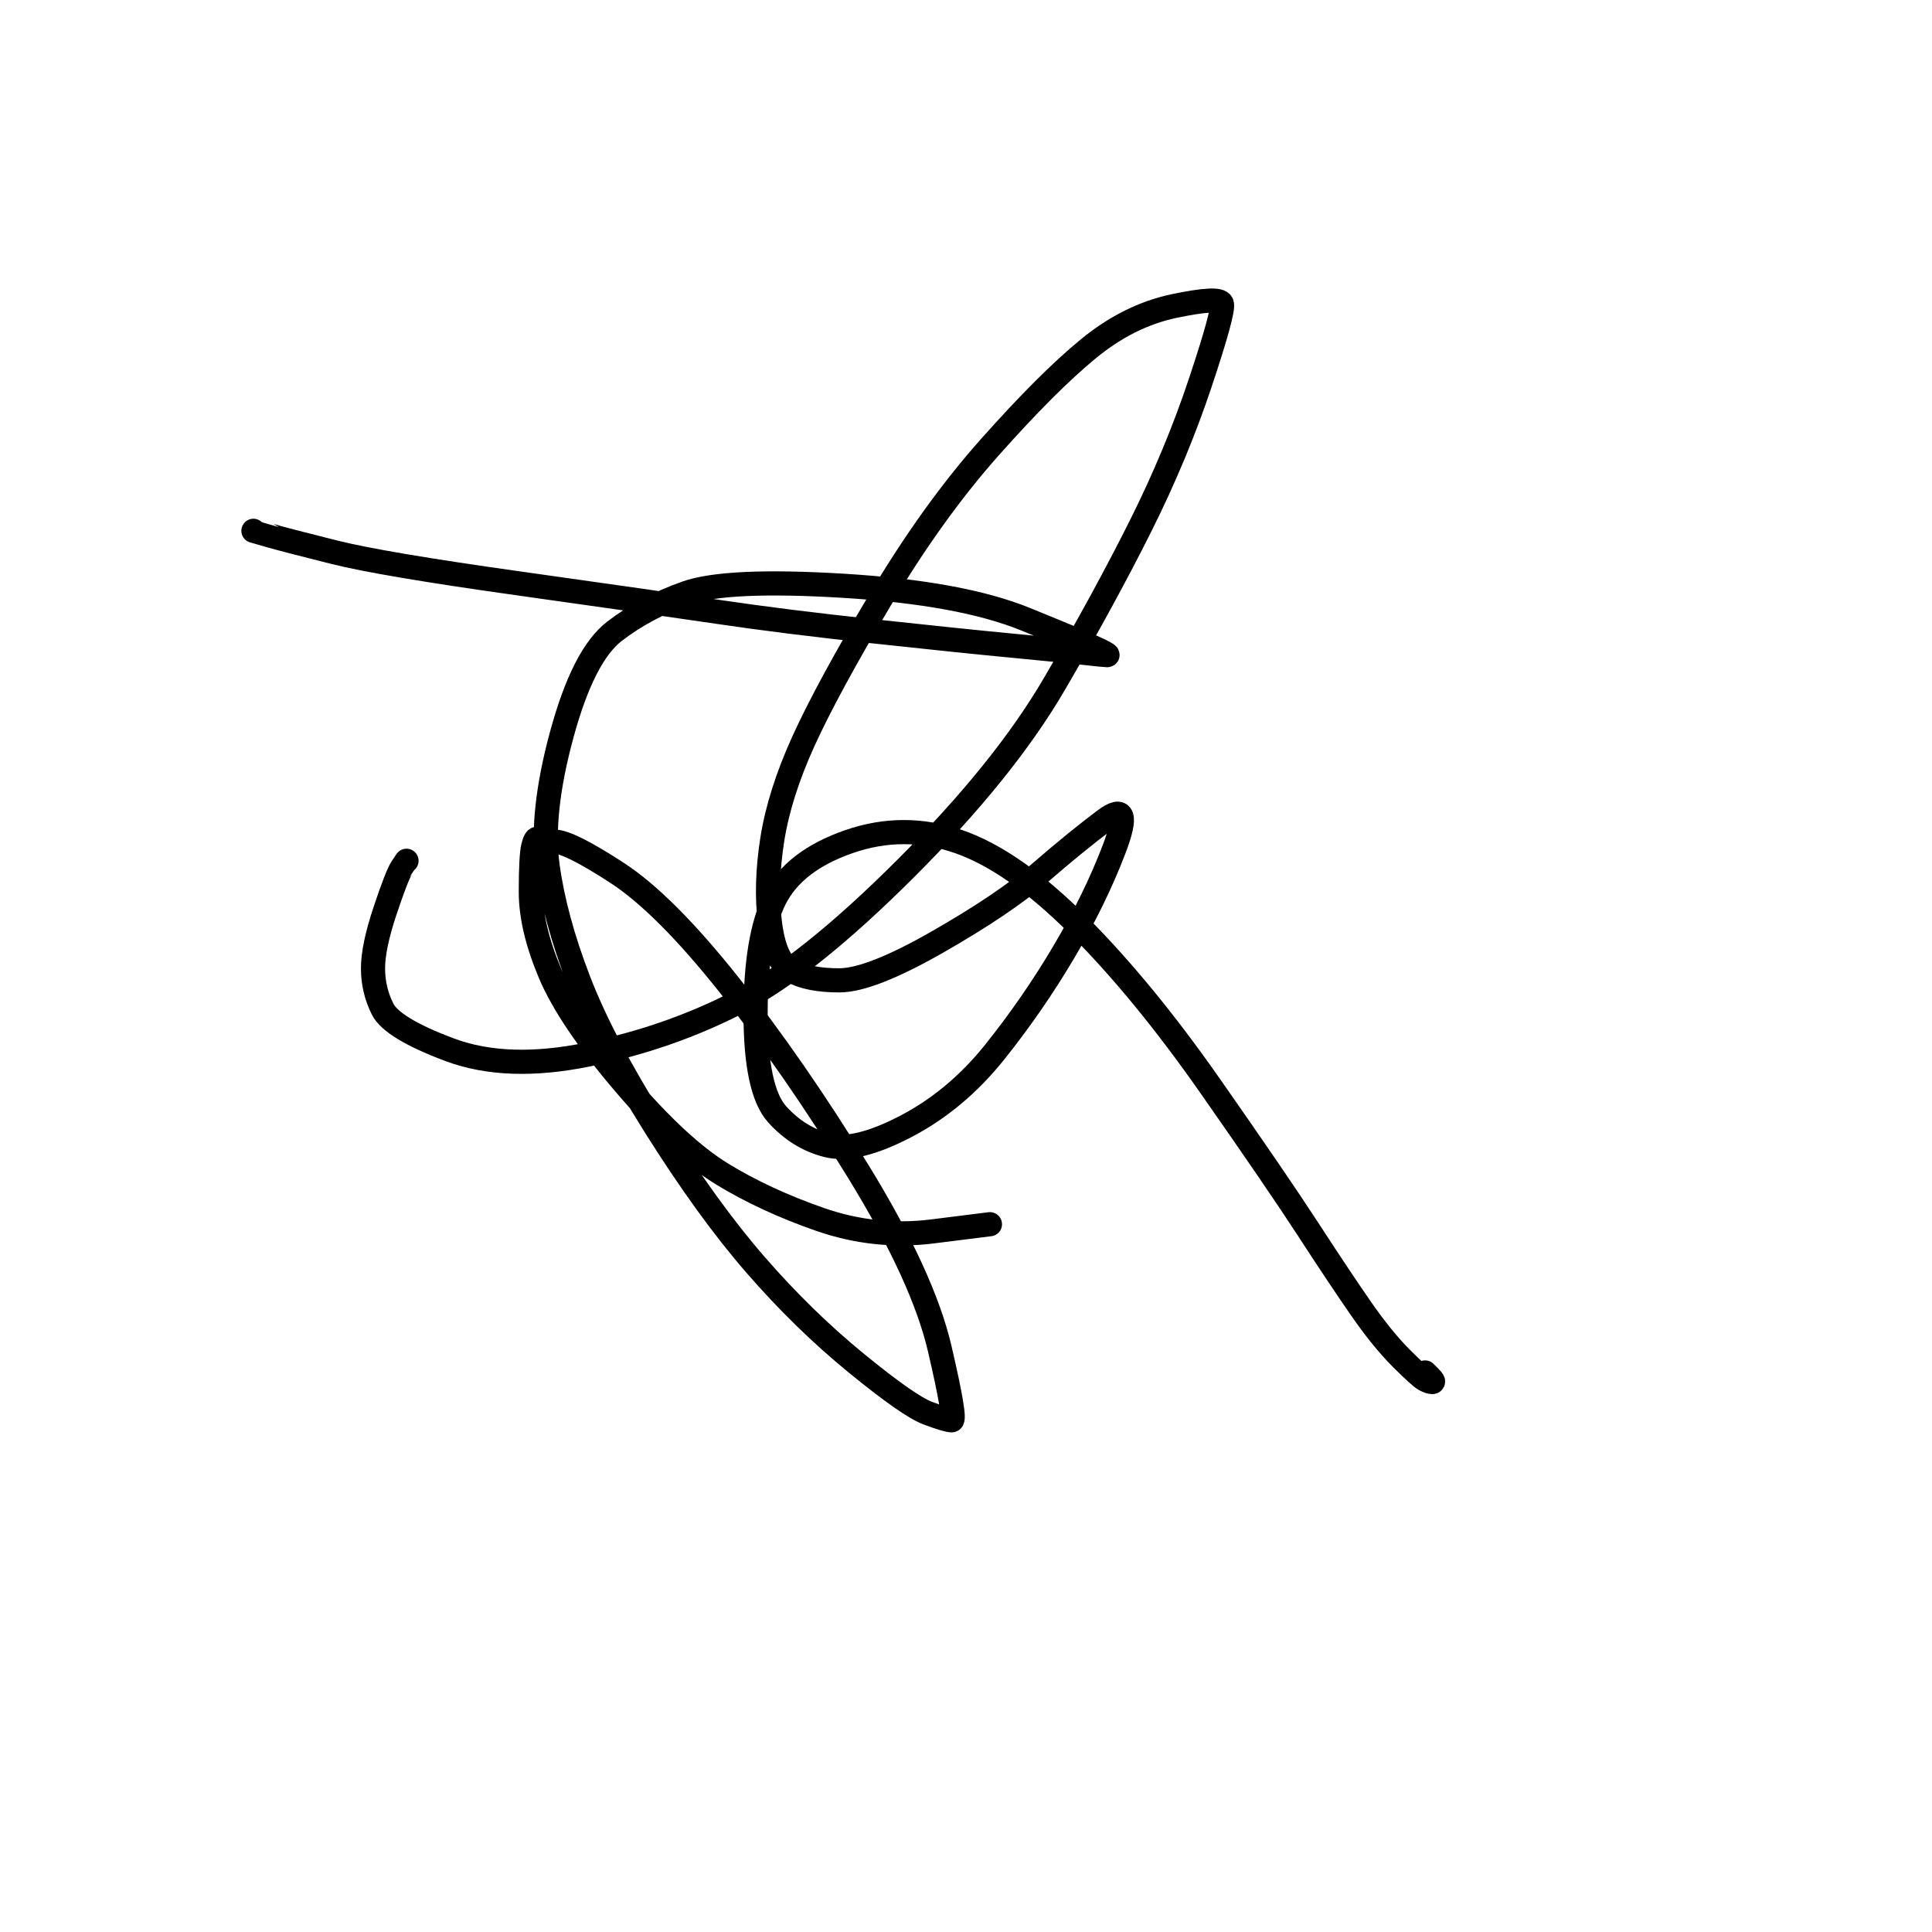
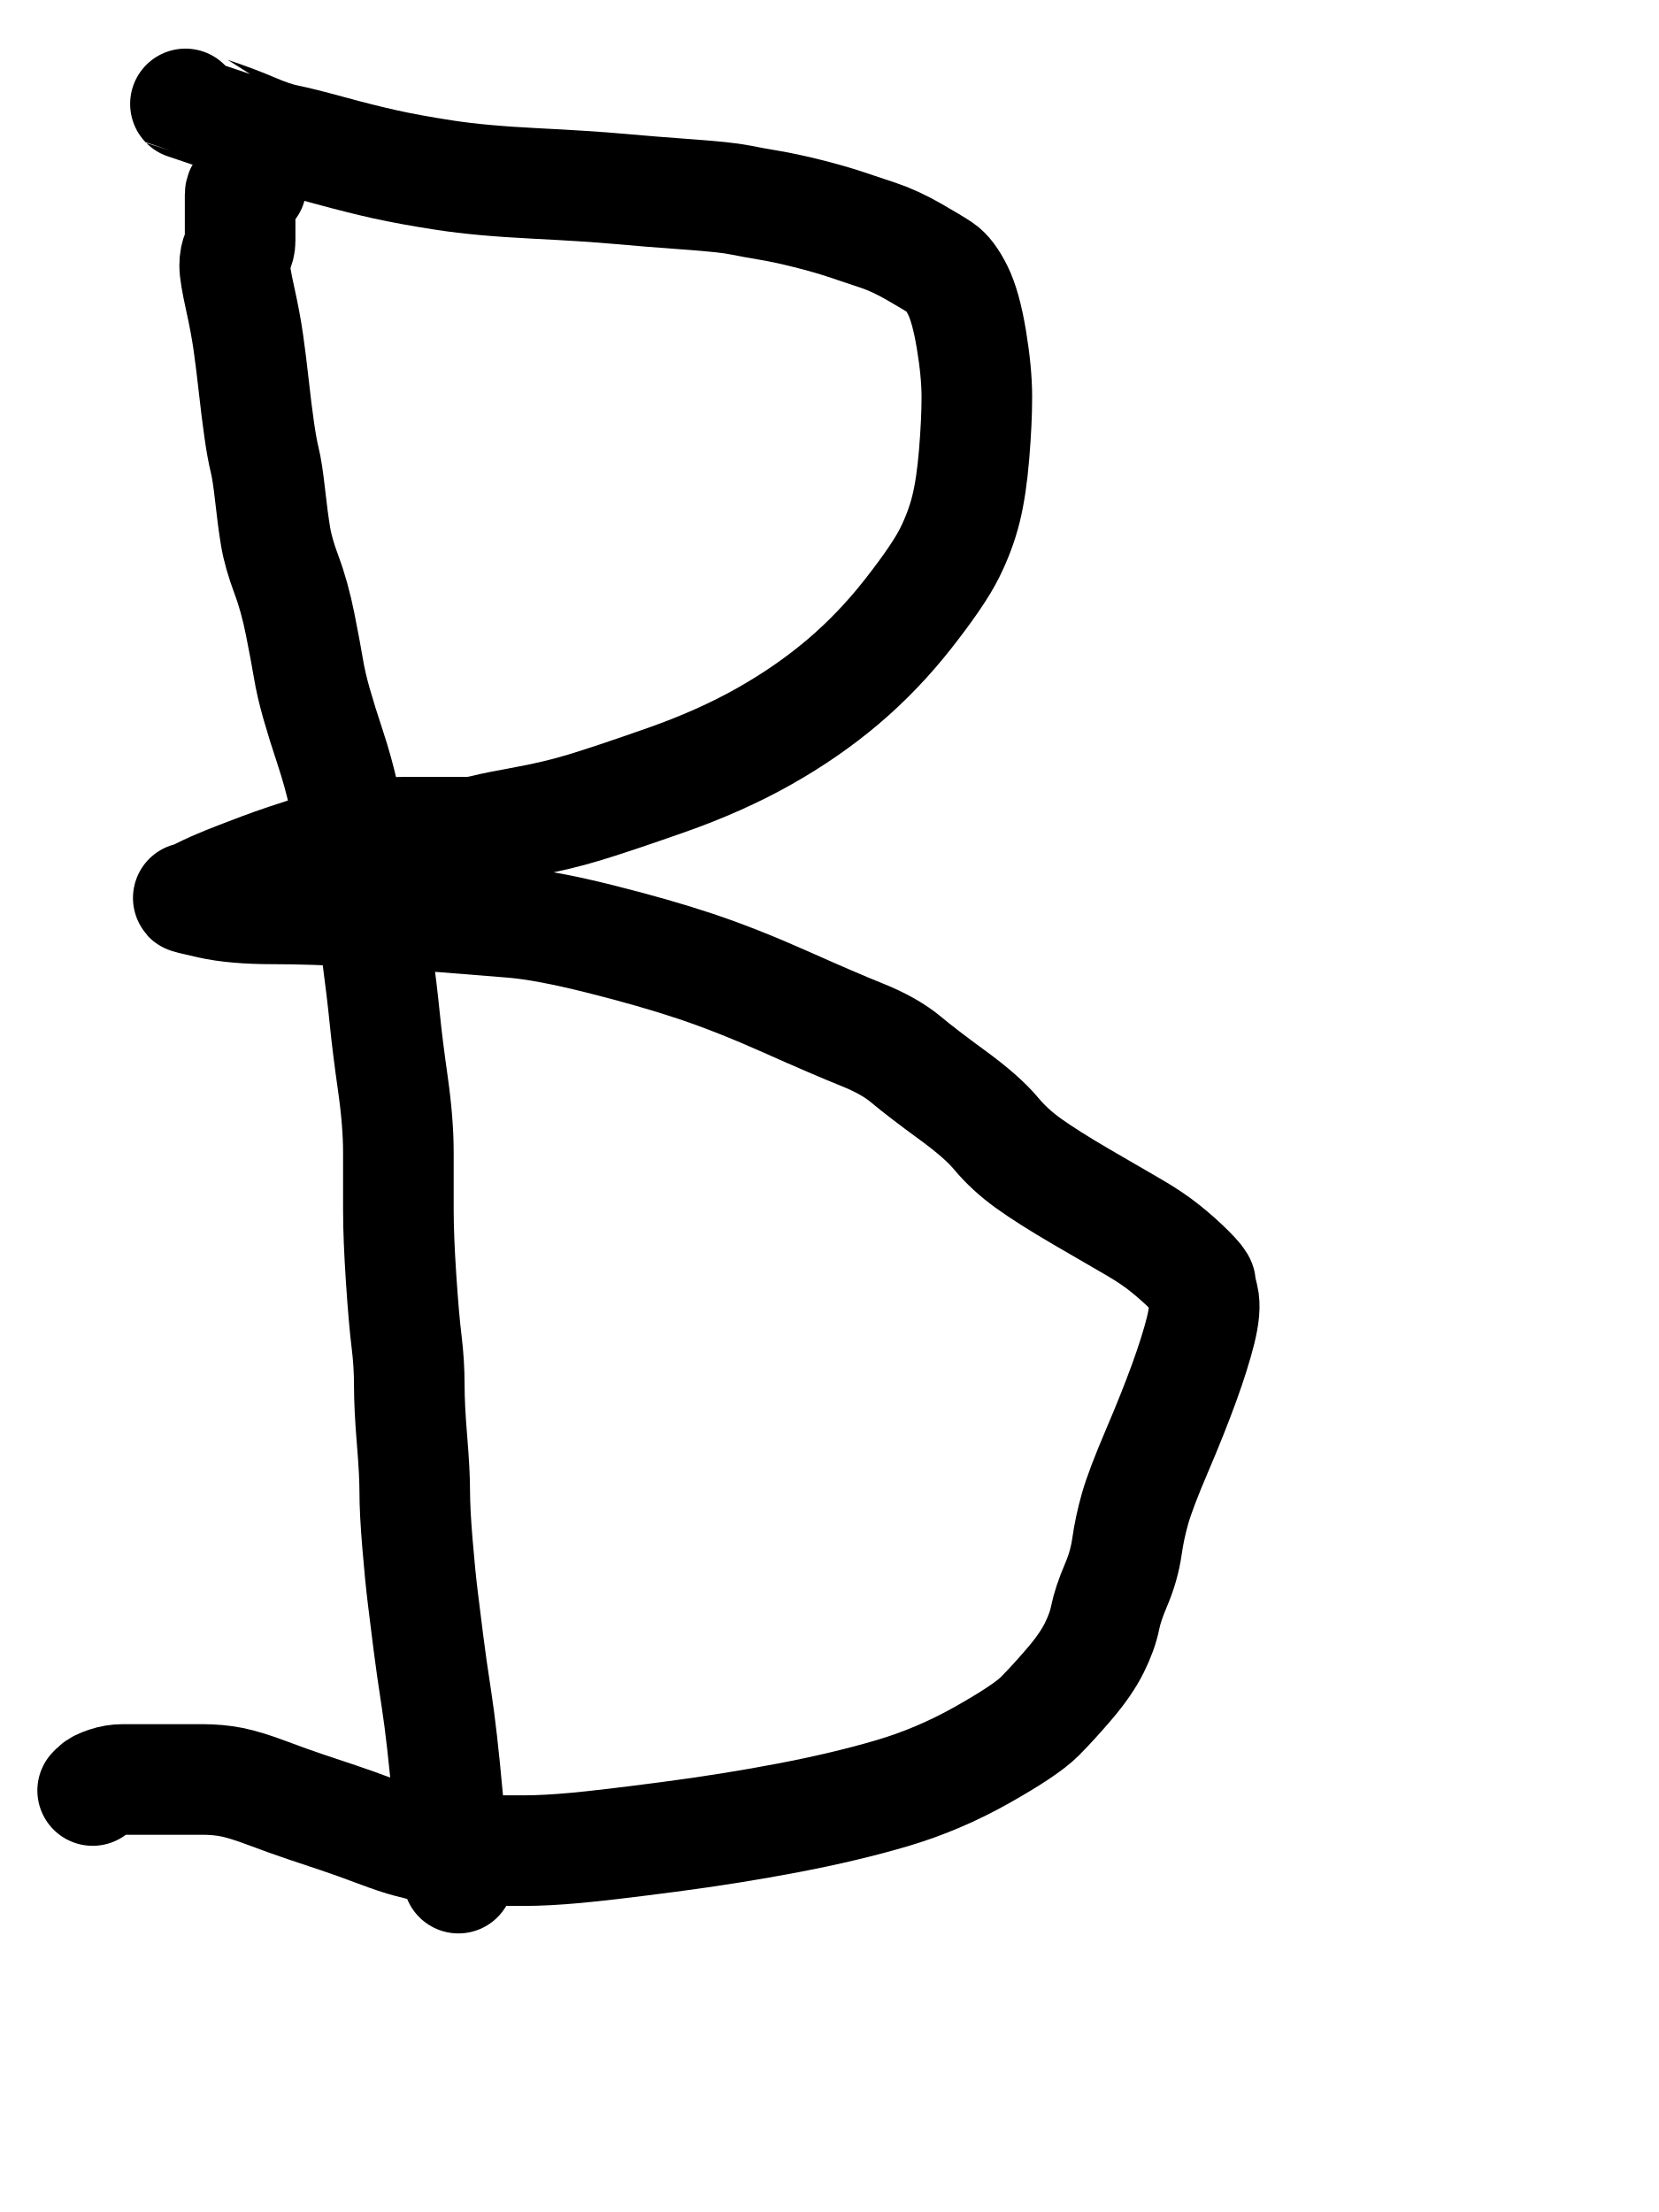
- <svg xmlns="http://www.w3.org/2000/svg" version="1.1" width="400" height="400" viewBox="0 0 400 400" xml:space="preserve">
+ <svg xmlns="http://www.w3.org/2000/svg" version="1.1" width="300" height="400" viewBox="0 0 300 400" xml:space="preserve">
  <defs>
</defs>
-   <g transform="matrix(1 0 0 1 187.04 173.98)">
-     <path style="stroke: rgb(0,0,0); stroke-width: 5; stroke-dasharray: none; stroke-linecap: round; stroke-dashoffset: 0; stroke-linejoin: round; stroke-miterlimit: 10; fill: none; fill-rule: nonzero; opacity: 1;" transform=" translate(-187.04, -173.98)" d="M 84.163 178.213 Q 84.158 178.218 83.168 179.703 Q 82.178 181.188 79.703 188.614 Q 77.228 196.04 77.228 200.495 Q 77.228 204.95 79.208 208.911 Q 81.188 212.871 93.069 217.327 Q 104.95 221.782 121.782 218.317 Q 138.614 214.851 152.97 207.426 Q 167.327 200 187.624 179.703 Q 207.921 159.406 218.317 141.584 Q 228.713 123.762 236.139 108.911 Q 243.564 94.059 248.515 79.208 Q 253.465 64.356 252.97 62.871 Q 252.475 61.386 243.069 63.366 Q 233.663 65.347 225.248 72.277 Q 216.832 79.208 204.95 92.574 Q 193.069 105.941 182.178 124.257 Q 171.287 142.574 166.337 153.465 Q 161.386 164.356 159.901 173.762 Q 158.416 183.168 159.406 191.089 Q 160.396 199.01 163.861 200.99 Q 167.327 202.97 173.762 202.97 Q 180.198 202.97 194.059 195.05 Q 207.921 187.129 215.347 180.693 Q 222.772 174.257 228.713 169.802 Q 234.653 165.347 230.693 175.743 Q 226.733 186.139 220.297 197.03 Q 213.861 207.921 205.941 217.822 Q 198.02 227.723 187.624 233.168 Q 177.228 238.614 171.287 237.129 Q 165.347 235.644 160.891 230.693 Q 156.436 225.743 156.436 209.901 Q 156.436 194.059 160.396 186.139 Q 164.356 178.218 175.743 174.257 Q 187.129 170.297 198.515 174.257 Q 209.901 178.218 223.267 191.584 Q 236.634 204.95 250.495 224.752 Q 264.356 244.554 270.792 254.455 Q 277.228 264.356 281.683 270.792 Q 286.139 277.228 290.099 281.188 Q 294.059 285.149 295.05 285.644 Q 296.04 286.139 296.535 286.139 Q 297.03 286.139 296.04 285.149 L 295.045 284.153" stroke-linecap="round" />
+   <g transform="matrix(1 0 0 1 62.66 186.63)">
+     <path style="stroke: rgb(0,0,0); stroke-width: 20; stroke-dasharray: none; stroke-linecap: round; stroke-dashoffset: 0; stroke-linejoin: round; stroke-miterlimit: 10; fill: none; fill-rule: nonzero; opacity: 1;" transform=" translate(-62.66, -186.63)" d="M 45.415 33.643 Q 45.395 33.663 44.901 33.663 Q 44.408 33.663 43.914 34.158 Q 43.421 34.653 43.421 35.149 Q 43.421 35.644 43.421 36.634 Q 43.421 37.624 43.421 38.614 Q 43.421 39.604 43.421 40.594 Q 43.421 41.584 43.421 42.079 Q 43.421 42.574 43.421 43.564 Q 43.421 44.554 42.928 45.545 Q 42.434 46.535 42.434 48.02 Q 42.434 49.505 43.421 53.96 Q 44.408 58.416 44.901 61.881 Q 45.395 65.347 45.888 69.802 Q 46.382 74.257 46.875 77.723 Q 47.368 81.188 47.862 83.168 Q 48.355 85.149 48.849 89.604 Q 49.342 94.059 49.836 97.03 Q 50.329 100 51.809 103.96 Q 53.289 107.921 54.276 112.871 Q 55.263 117.822 55.757 120.792 Q 56.25 123.762 57.237 127.228 Q 58.224 130.693 59.704 135.149 Q 61.184 139.604 62.171 144.059 Q 63.158 148.515 65.132 156.436 Q 67.105 164.356 68.092 171.782 Q 69.079 179.208 69.572 184.158 Q 70.066 189.109 71.053 196.04 Q 72.039 202.97 72.039 208.416 Q 72.039 213.861 72.039 218.812 Q 72.039 223.762 72.533 231.188 Q 73.026 238.614 73.52 242.574 Q 74.013 246.535 74.013 250.495 Q 74.013 254.455 74.507 260.396 Q 75 266.337 75 269.802 Q 75 273.267 75.493 279.208 Q 75.987 285.149 76.48 289.109 Q 76.974 293.069 77.467 297.03 Q 77.961 300.99 78.947 307.426 Q 79.934 313.861 80.921 324.752 Q 81.908 335.644 82.401 336.634 Q 82.895 337.624 82.895 338.614 L 82.895 339.624" stroke-linecap="round" />
  </g>
-   <g transform="matrix(1 0 0 1 140.98 201.98)">
-     <path style="stroke: rgb(0,0,0); stroke-width: 5; stroke-dasharray: none; stroke-linecap: round; stroke-dashoffset: 0; stroke-linejoin: round; stroke-miterlimit: 10; fill: none; fill-rule: nonzero; opacity: 1;" transform=" translate(-140.98, -201.98)" d="M 52.47 109.896 Q 52.475 109.901 55.941 110.891 Q 59.406 111.881 69.307 114.356 Q 79.208 116.832 107.426 120.792 Q 135.644 124.752 149.01 126.733 Q 162.376 128.713 180.693 130.693 Q 199.01 132.673 209.406 133.663 Q 219.802 134.653 224.257 135.149 Q 228.713 135.644 229.208 135.644 Q 229.703 135.644 227.723 134.653 Q 225.743 133.663 212.376 128.218 Q 199.01 122.772 174.752 121.287 Q 150.495 119.802 142.079 122.772 Q 133.663 125.743 127.228 130.693 Q 120.792 135.644 116.337 151.98 Q 111.881 168.317 113.366 179.208 Q 114.851 190.099 119.802 202.97 Q 124.752 215.842 135.644 233.168 Q 146.535 250.495 156.436 261.881 Q 166.337 273.267 177.228 282.178 Q 188.119 291.089 192.079 292.574 Q 196.04 294.059 197.03 294.059 Q 198.02 294.059 194.554 279.208 Q 191.089 264.356 177.723 242.574 Q 164.356 220.792 150.99 203.96 Q 137.624 187.129 127.723 180.693 Q 117.822 174.257 114.851 174.257 Q 111.881 174.257 111.386 173.762 Q 110.891 173.267 110.396 175.248 Q 109.901 177.228 109.901 184.653 Q 109.901 192.079 113.861 201.485 Q 117.822 210.891 129.208 224.257 Q 140.594 237.624 149.505 243.069 Q 158.416 248.515 169.802 252.475 Q 181.188 256.436 193.069 254.95 L 204.955 253.46" stroke-linecap="round" />
+   <g transform="matrix(1 0 0 1 117.34 176.72)">
+     <path style="stroke: rgb(0,0,0); stroke-width: 20; stroke-dasharray: none; stroke-linecap: round; stroke-dashoffset: 0; stroke-linejoin: round; stroke-miterlimit: 10; fill: none; fill-rule: nonzero; opacity: 1;" transform=" translate(-117.34, -176.72)" d="M 33.533 18.792 Q 33.553 18.812 37.993 20.297 Q 42.434 21.782 45.888 23.267 Q 49.342 24.752 51.809 25.248 Q 54.276 25.743 59.704 27.228 Q 65.132 28.713 69.572 29.703 Q 74.013 30.693 80.428 31.683 Q 86.842 32.673 96.711 33.168 Q 106.579 33.663 112.007 34.158 Q 117.434 34.653 124.342 35.149 Q 131.25 35.644 133.717 36.139 Q 136.184 36.634 139.145 37.129 Q 142.105 37.624 146.053 38.614 Q 150 39.604 152.961 40.594 Q 155.921 41.584 158.882 42.574 Q 161.842 43.564 165.296 45.545 Q 168.75 47.525 170.23 48.515 Q 171.711 49.505 173.191 52.475 Q 174.671 55.446 175.658 61.386 Q 176.645 67.327 176.645 71.782 Q 176.645 76.238 176.151 82.178 Q 175.658 88.119 174.671 92.079 Q 173.684 96.04 171.711 100 Q 169.737 103.96 164.309 110.891 Q 158.882 117.822 152.467 123.267 Q 146.053 128.713 138.158 133.168 Q 130.263 137.624 120.395 141.089 Q 110.526 144.554 105.592 146.04 Q 100.658 147.525 95.23 148.515 Q 89.803 149.505 87.829 150 Q 85.855 150.495 84.375 150.495 Q 82.895 150.495 81.908 150.495 Q 80.921 150.495 80.428 150.495 Q 79.934 150.495 77.467 150.495 Q 75 150.495 72.533 150.495 Q 70.066 150.495 67.105 150.99 Q 64.145 151.485 57.73 153.465 Q 51.316 155.446 47.368 156.931 Q 43.421 158.416 40.954 159.406 Q 38.487 160.396 36.513 161.386 Q 34.539 162.376 34.046 162.376 Q 33.553 162.376 37.993 163.366 Q 42.434 164.356 49.342 164.356 Q 56.25 164.356 65.132 164.851 Q 74.013 165.347 80.428 165.842 Q 86.842 166.337 92.763 166.832 Q 98.684 167.327 108.553 169.802 Q 118.421 172.277 125.822 174.752 Q 133.224 177.228 142.105 181.188 Q 150.987 185.149 155.921 187.129 Q 160.855 189.109 163.816 191.584 Q 166.776 194.059 172.204 198.02 Q 177.632 201.98 180.099 204.95 Q 182.566 207.921 186.02 210.396 Q 189.474 212.871 195.395 216.337 Q 201.316 219.802 204.77 221.782 Q 208.224 223.762 210.691 225.743 Q 213.158 227.723 215.132 229.703 Q 217.105 231.683 217.105 232.178 Q 217.105 232.673 217.599 234.653 Q 218.092 236.634 217.105 240.594 Q 216.118 244.554 214.145 250 Q 212.171 255.446 209.211 262.376 Q 206.25 269.307 205.263 272.772 Q 204.276 276.238 203.783 279.703 Q 203.289 283.168 201.809 286.634 Q 200.329 290.099 199.836 292.574 Q 199.342 295.05 197.862 298.02 Q 196.382 300.99 193.421 304.455 Q 190.461 307.921 187.993 310.396 Q 185.526 312.871 177.632 317.327 Q 169.737 321.782 161.349 324.257 Q 152.961 326.733 142.599 328.713 Q 132.237 330.693 120.888 332.178 Q 109.539 333.663 104.112 334.158 Q 98.684 334.653 94.737 334.653 Q 90.789 334.653 85.362 334.653 Q 79.934 334.653 77.961 334.158 Q 75.987 333.663 74.013 333.168 Q 72.039 332.673 68.092 331.188 Q 64.145 329.703 61.184 328.713 Q 58.224 327.723 55.263 326.733 Q 52.303 325.743 48.355 324.257 Q 44.408 322.772 41.941 322.277 Q 39.474 321.782 36.513 321.782 Q 33.553 321.782 32.566 321.782 Q 31.579 321.782 29.605 321.782 Q 27.632 321.782 25.658 321.782 Q 23.684 321.782 22.204 321.782 Q 20.724 321.782 19.243 322.277 Q 17.763 322.772 17.27 323.267 L 16.756 323.782" stroke-linecap="round" />
  </g>
</svg>
